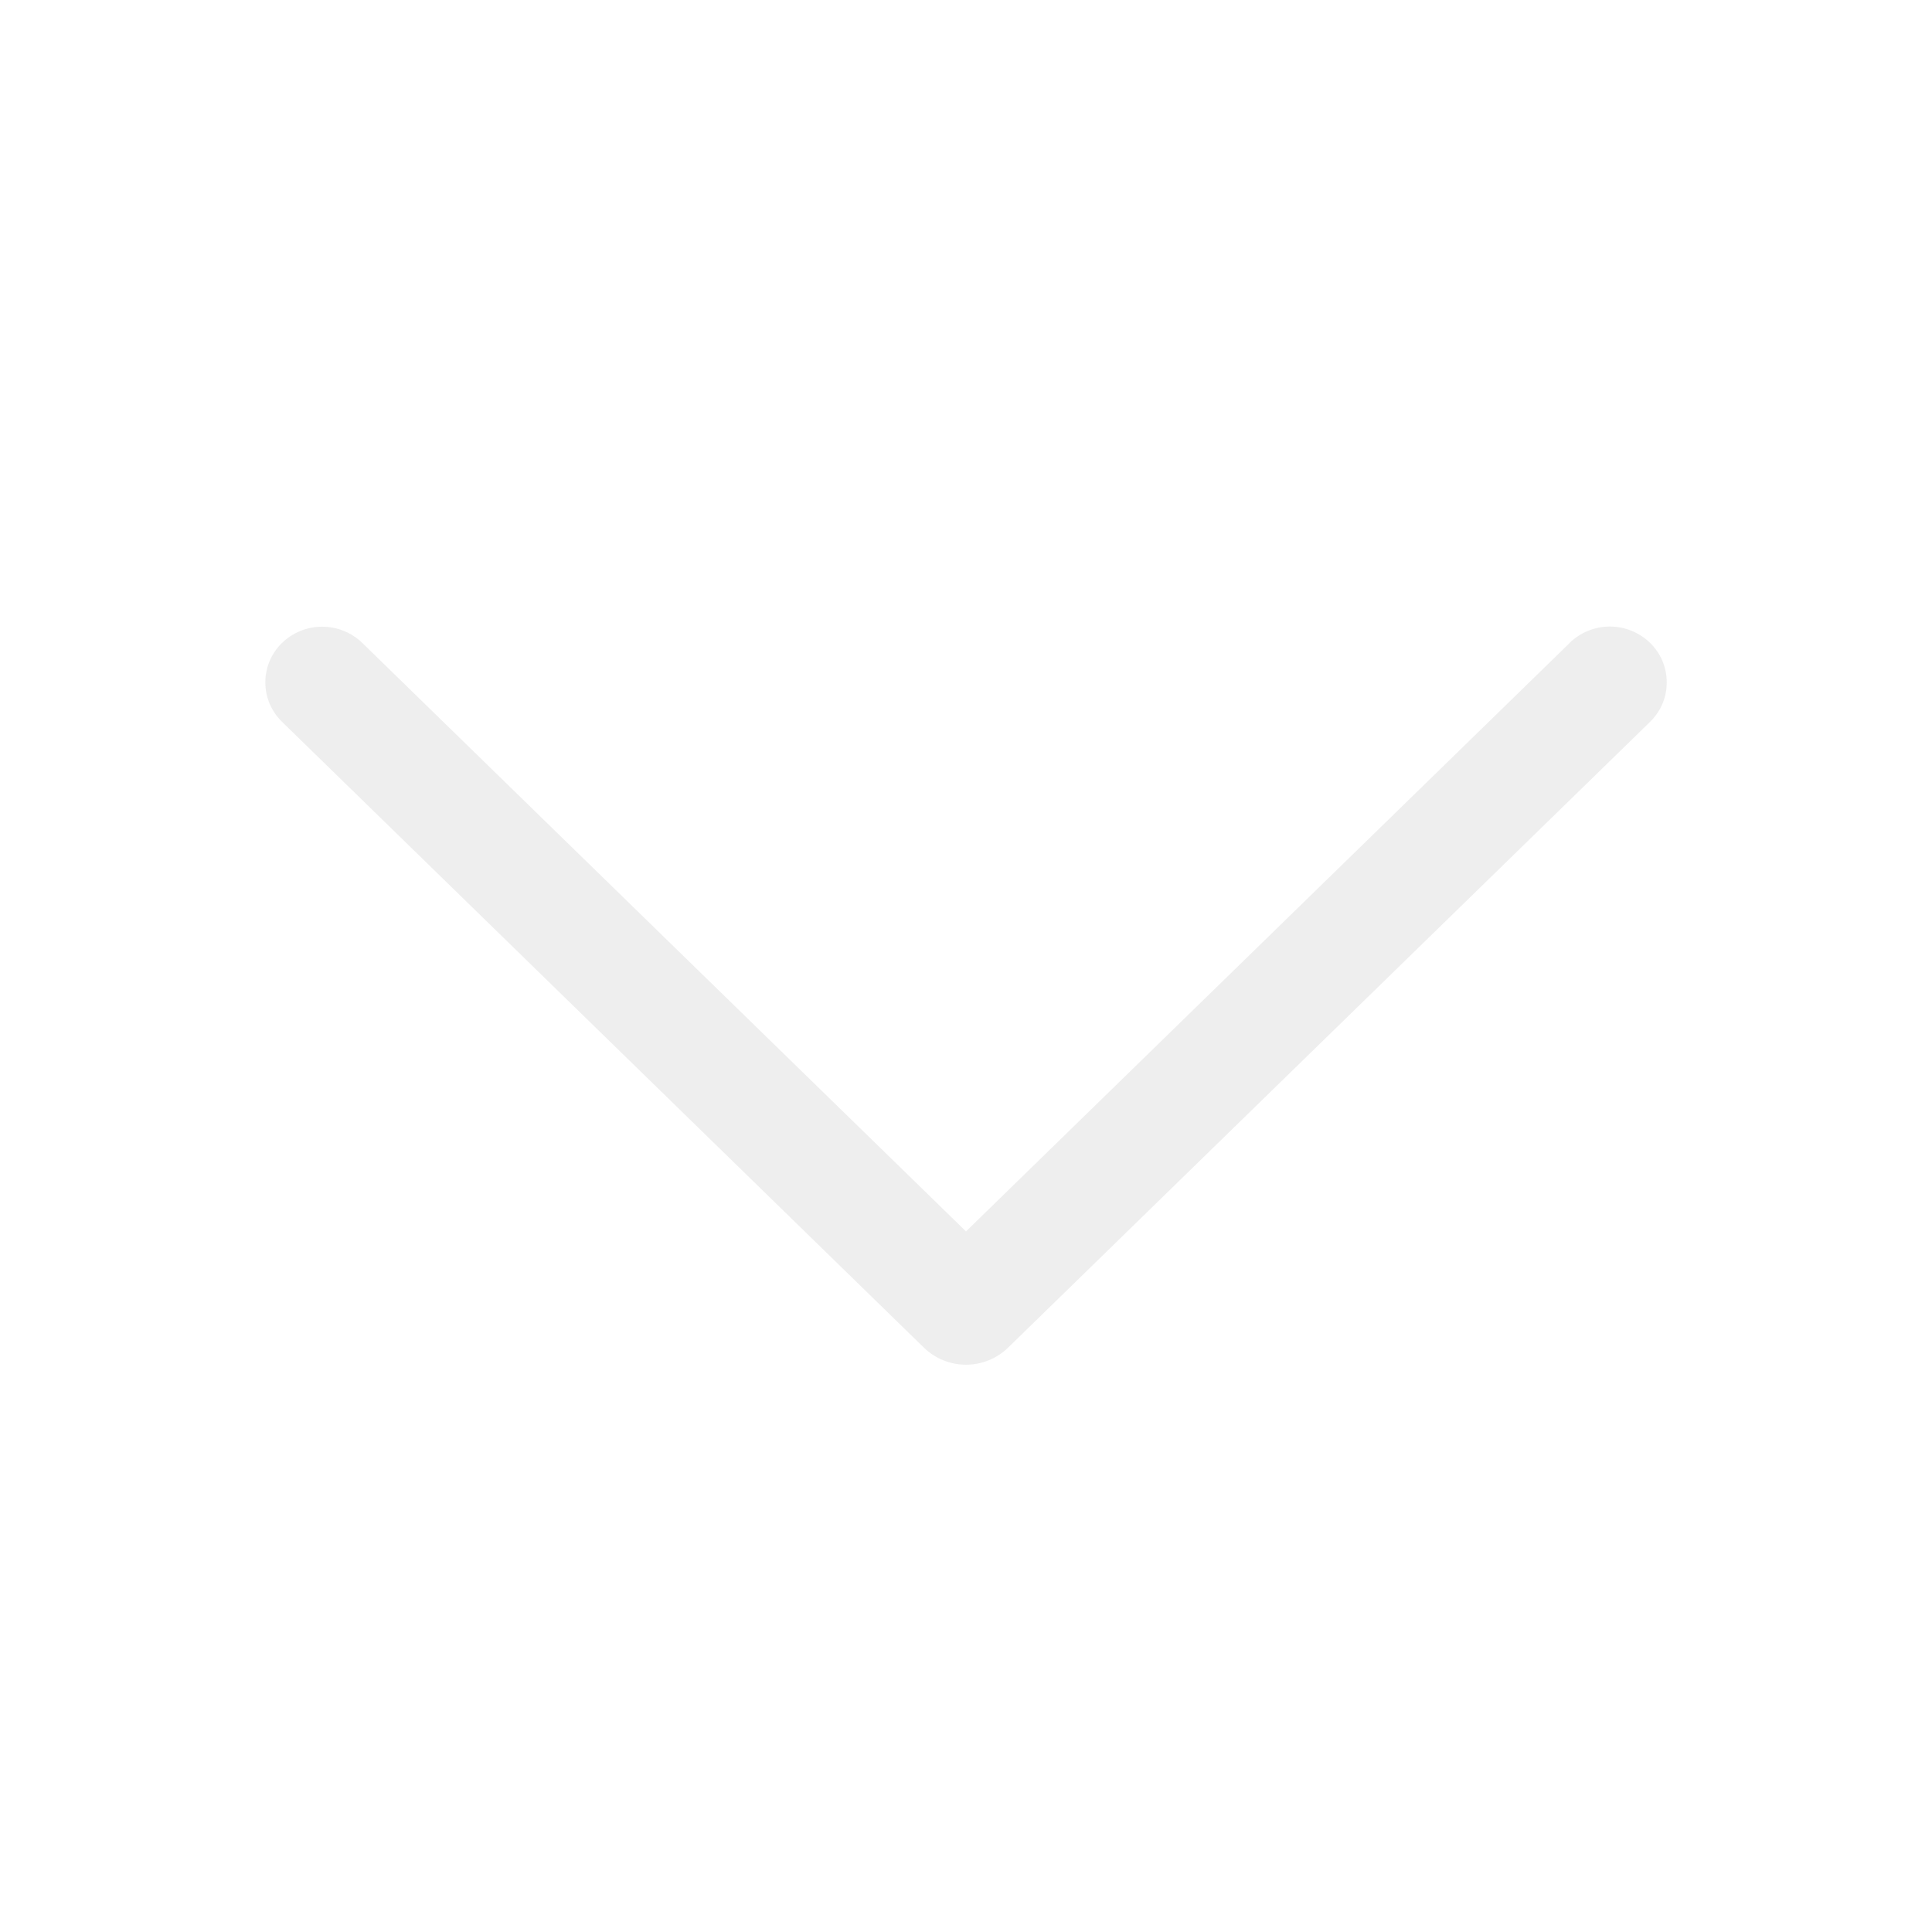
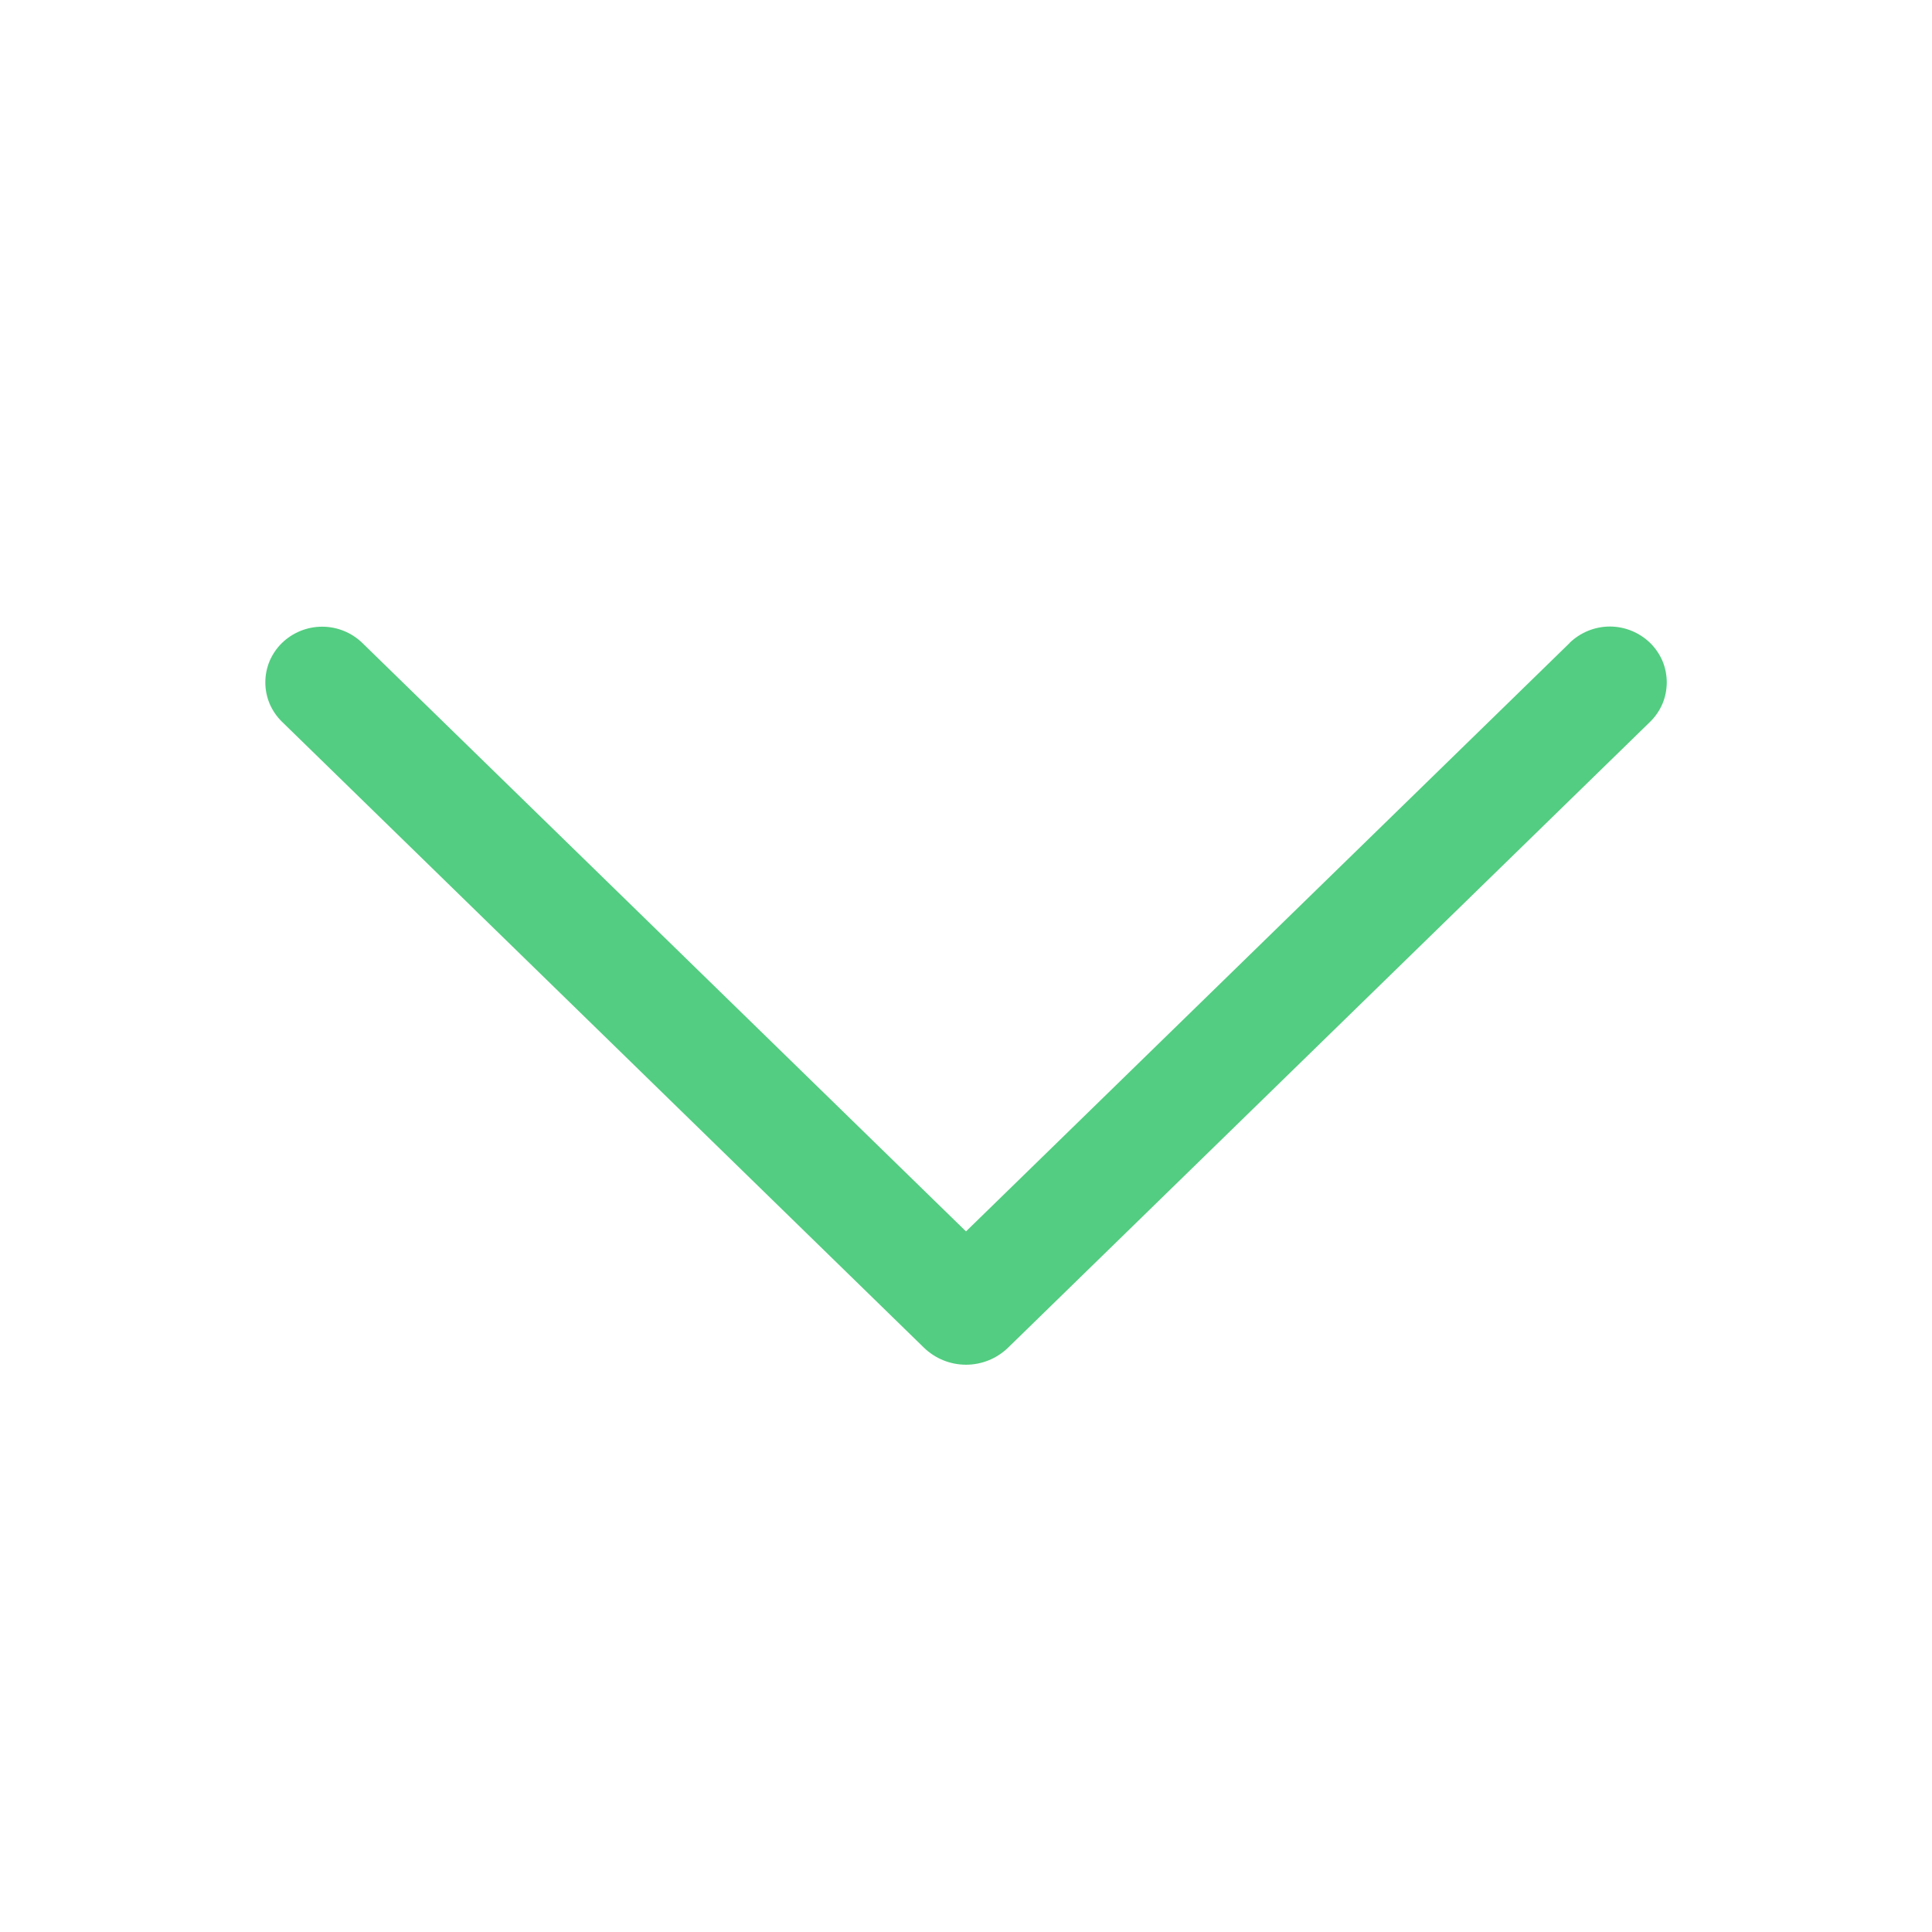
<svg xmlns="http://www.w3.org/2000/svg" width="24" height="24" viewBox="0 0 24 24" fill="none">
-   <path d="M19.497 7.989L12 15.297L4.503 7.989C4.369 7.858 4.189 7.785 4.002 7.785C3.815 7.785 3.635 7.858 3.501 7.989C3.436 8.053 3.385 8.128 3.349 8.212C3.314 8.296 3.296 8.386 3.296 8.476C3.296 8.567 3.314 8.657 3.349 8.741C3.385 8.825 3.436 8.9 3.501 8.964L11.476 16.74C11.617 16.877 11.804 16.953 12 16.953C12.196 16.953 12.383 16.877 12.524 16.74L20.499 8.966C20.564 8.902 20.616 8.826 20.652 8.742C20.687 8.658 20.705 8.568 20.705 8.476C20.705 8.385 20.687 8.295 20.652 8.211C20.616 8.127 20.564 8.051 20.499 7.987C20.365 7.857 20.185 7.783 19.998 7.783C19.811 7.783 19.631 7.857 19.497 7.987V7.989Z" fill="#EEEEEE" />
+   <path d="M19.497 7.989L12 15.297L4.503 7.989C4.369 7.858 4.189 7.785 4.002 7.785C3.815 7.785 3.635 7.858 3.501 7.989C3.436 8.053 3.385 8.128 3.349 8.212C3.314 8.296 3.296 8.386 3.296 8.476C3.296 8.567 3.314 8.657 3.349 8.741C3.385 8.825 3.436 8.9 3.501 8.964L11.476 16.74C11.617 16.877 11.804 16.953 12 16.953C12.196 16.953 12.383 16.877 12.524 16.74L20.499 8.966C20.564 8.902 20.616 8.826 20.652 8.742C20.687 8.658 20.705 8.568 20.705 8.476C20.705 8.385 20.687 8.295 20.652 8.211C20.616 8.127 20.564 8.051 20.499 7.987C20.365 7.857 20.185 7.783 19.998 7.783C19.811 7.783 19.631 7.857 19.497 7.987V7.989Z" fill="#53CD81" />
</svg>
